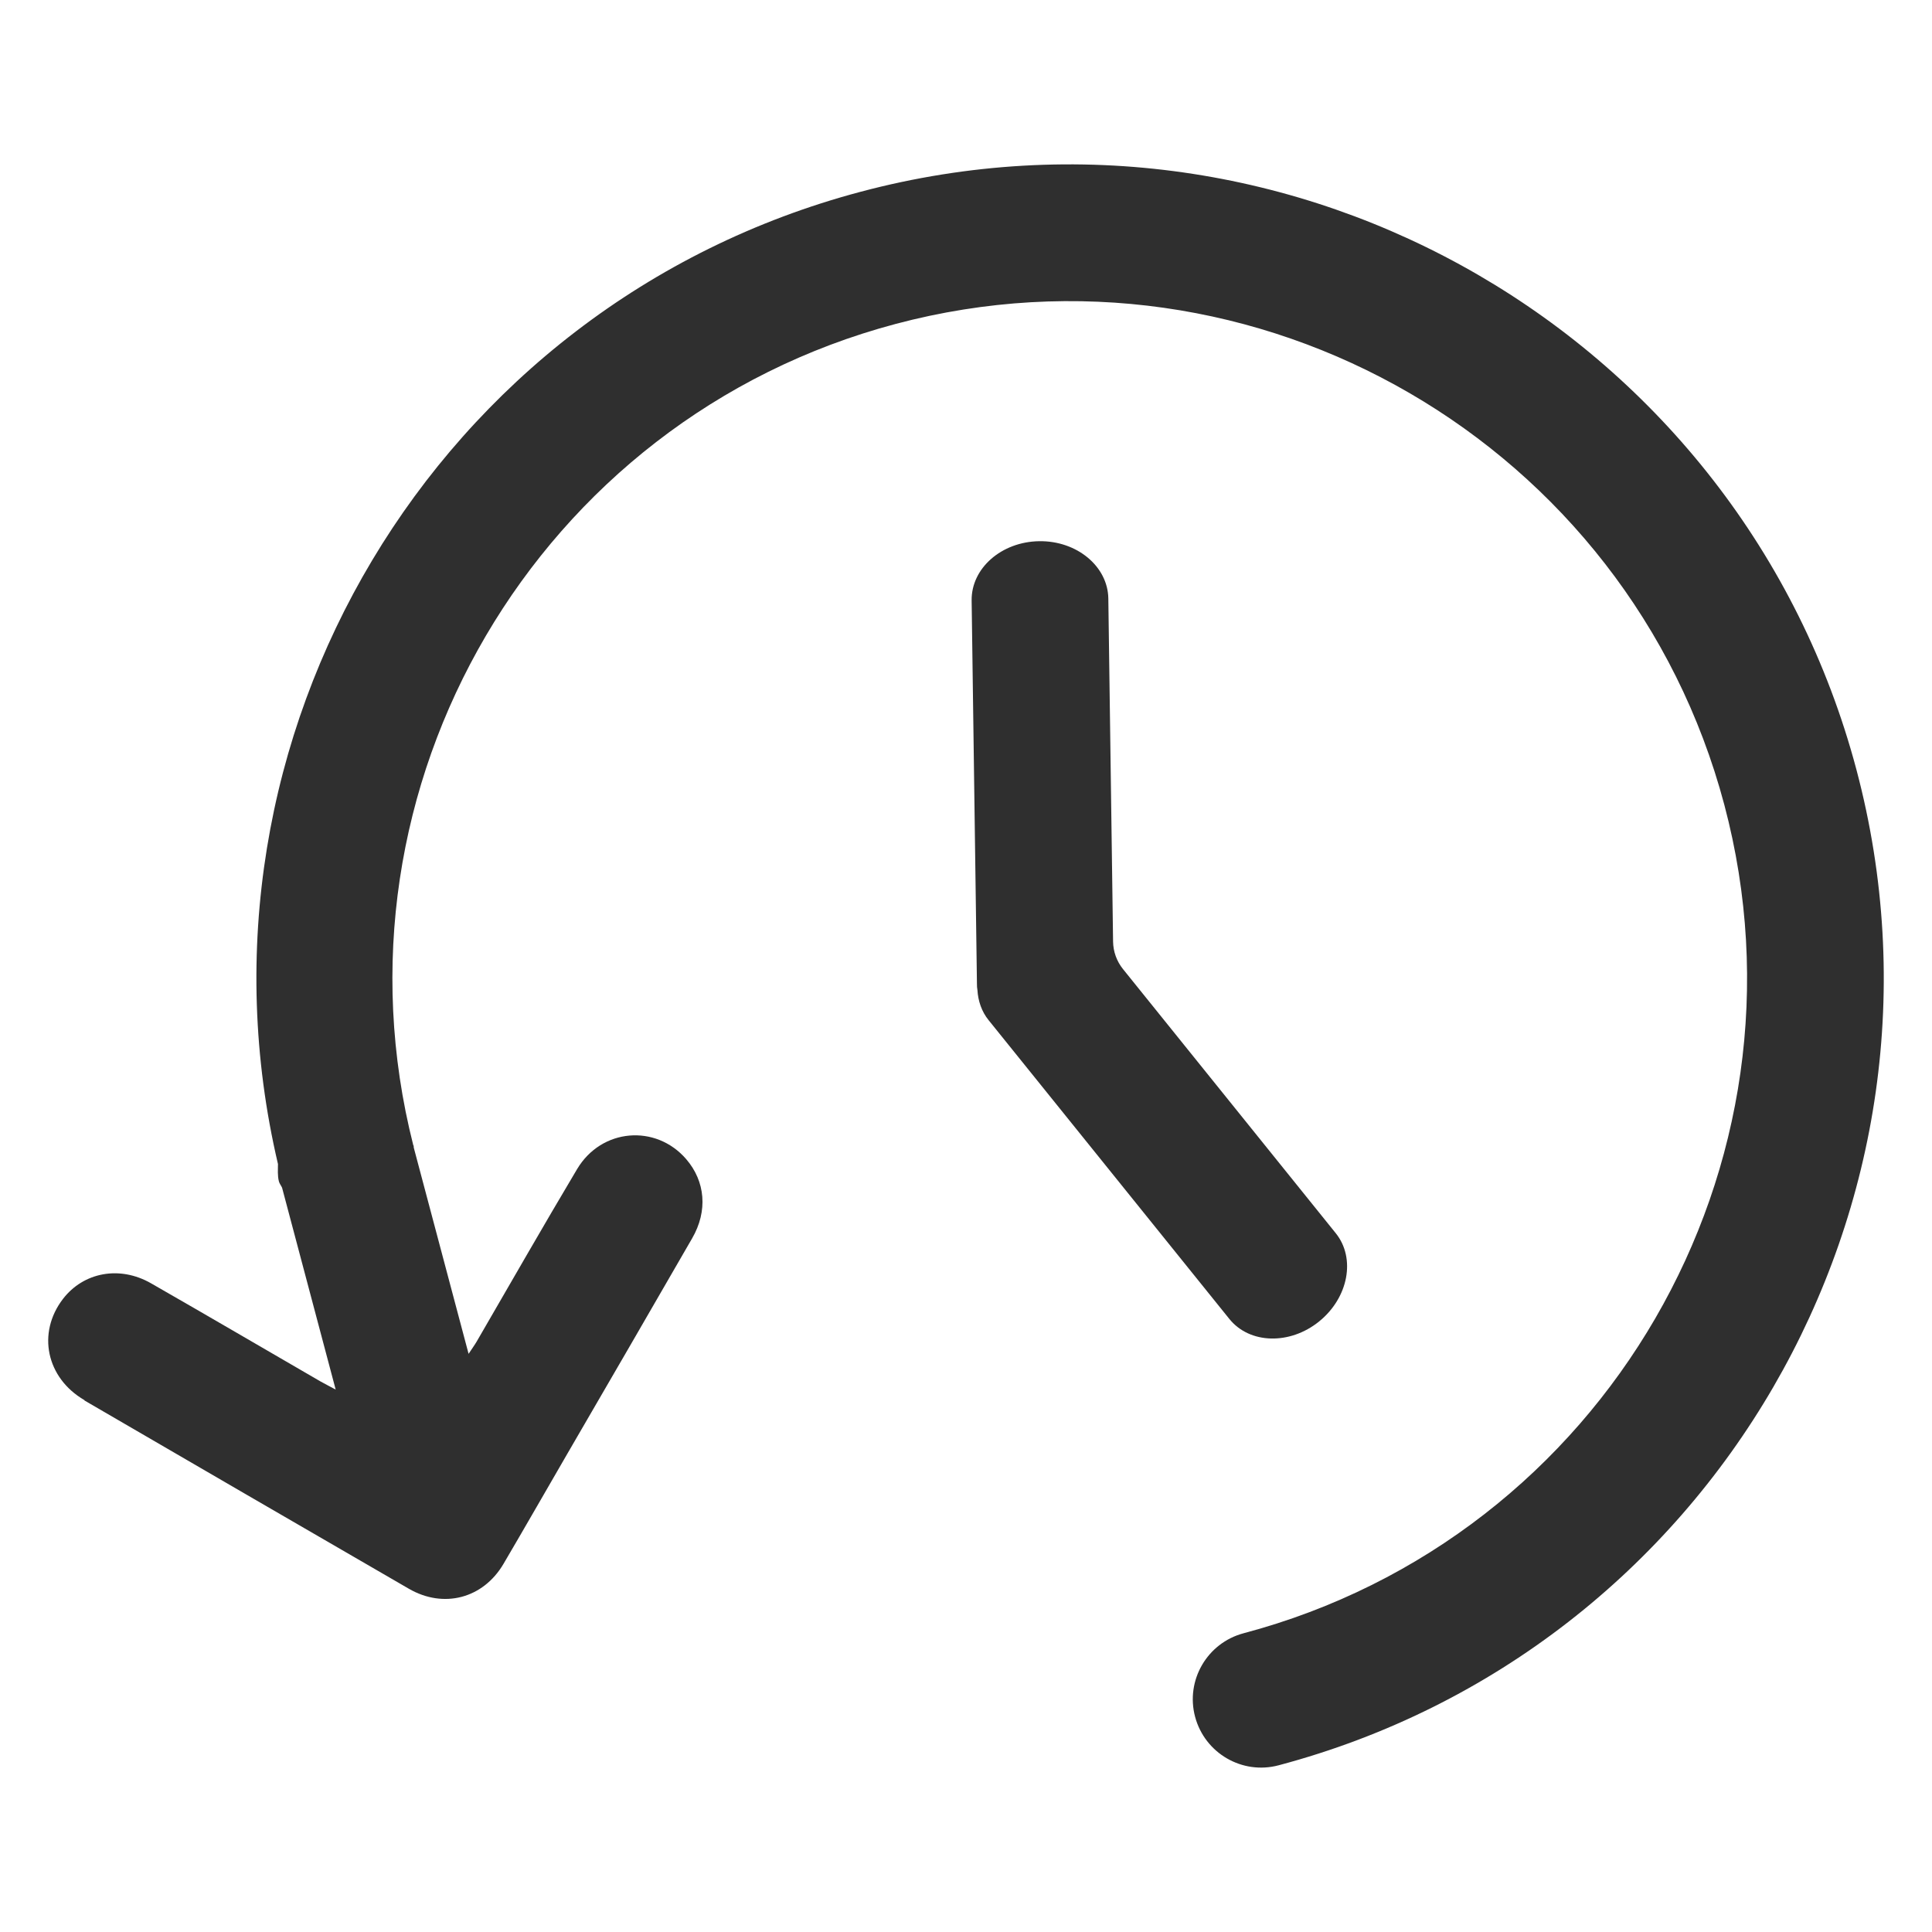
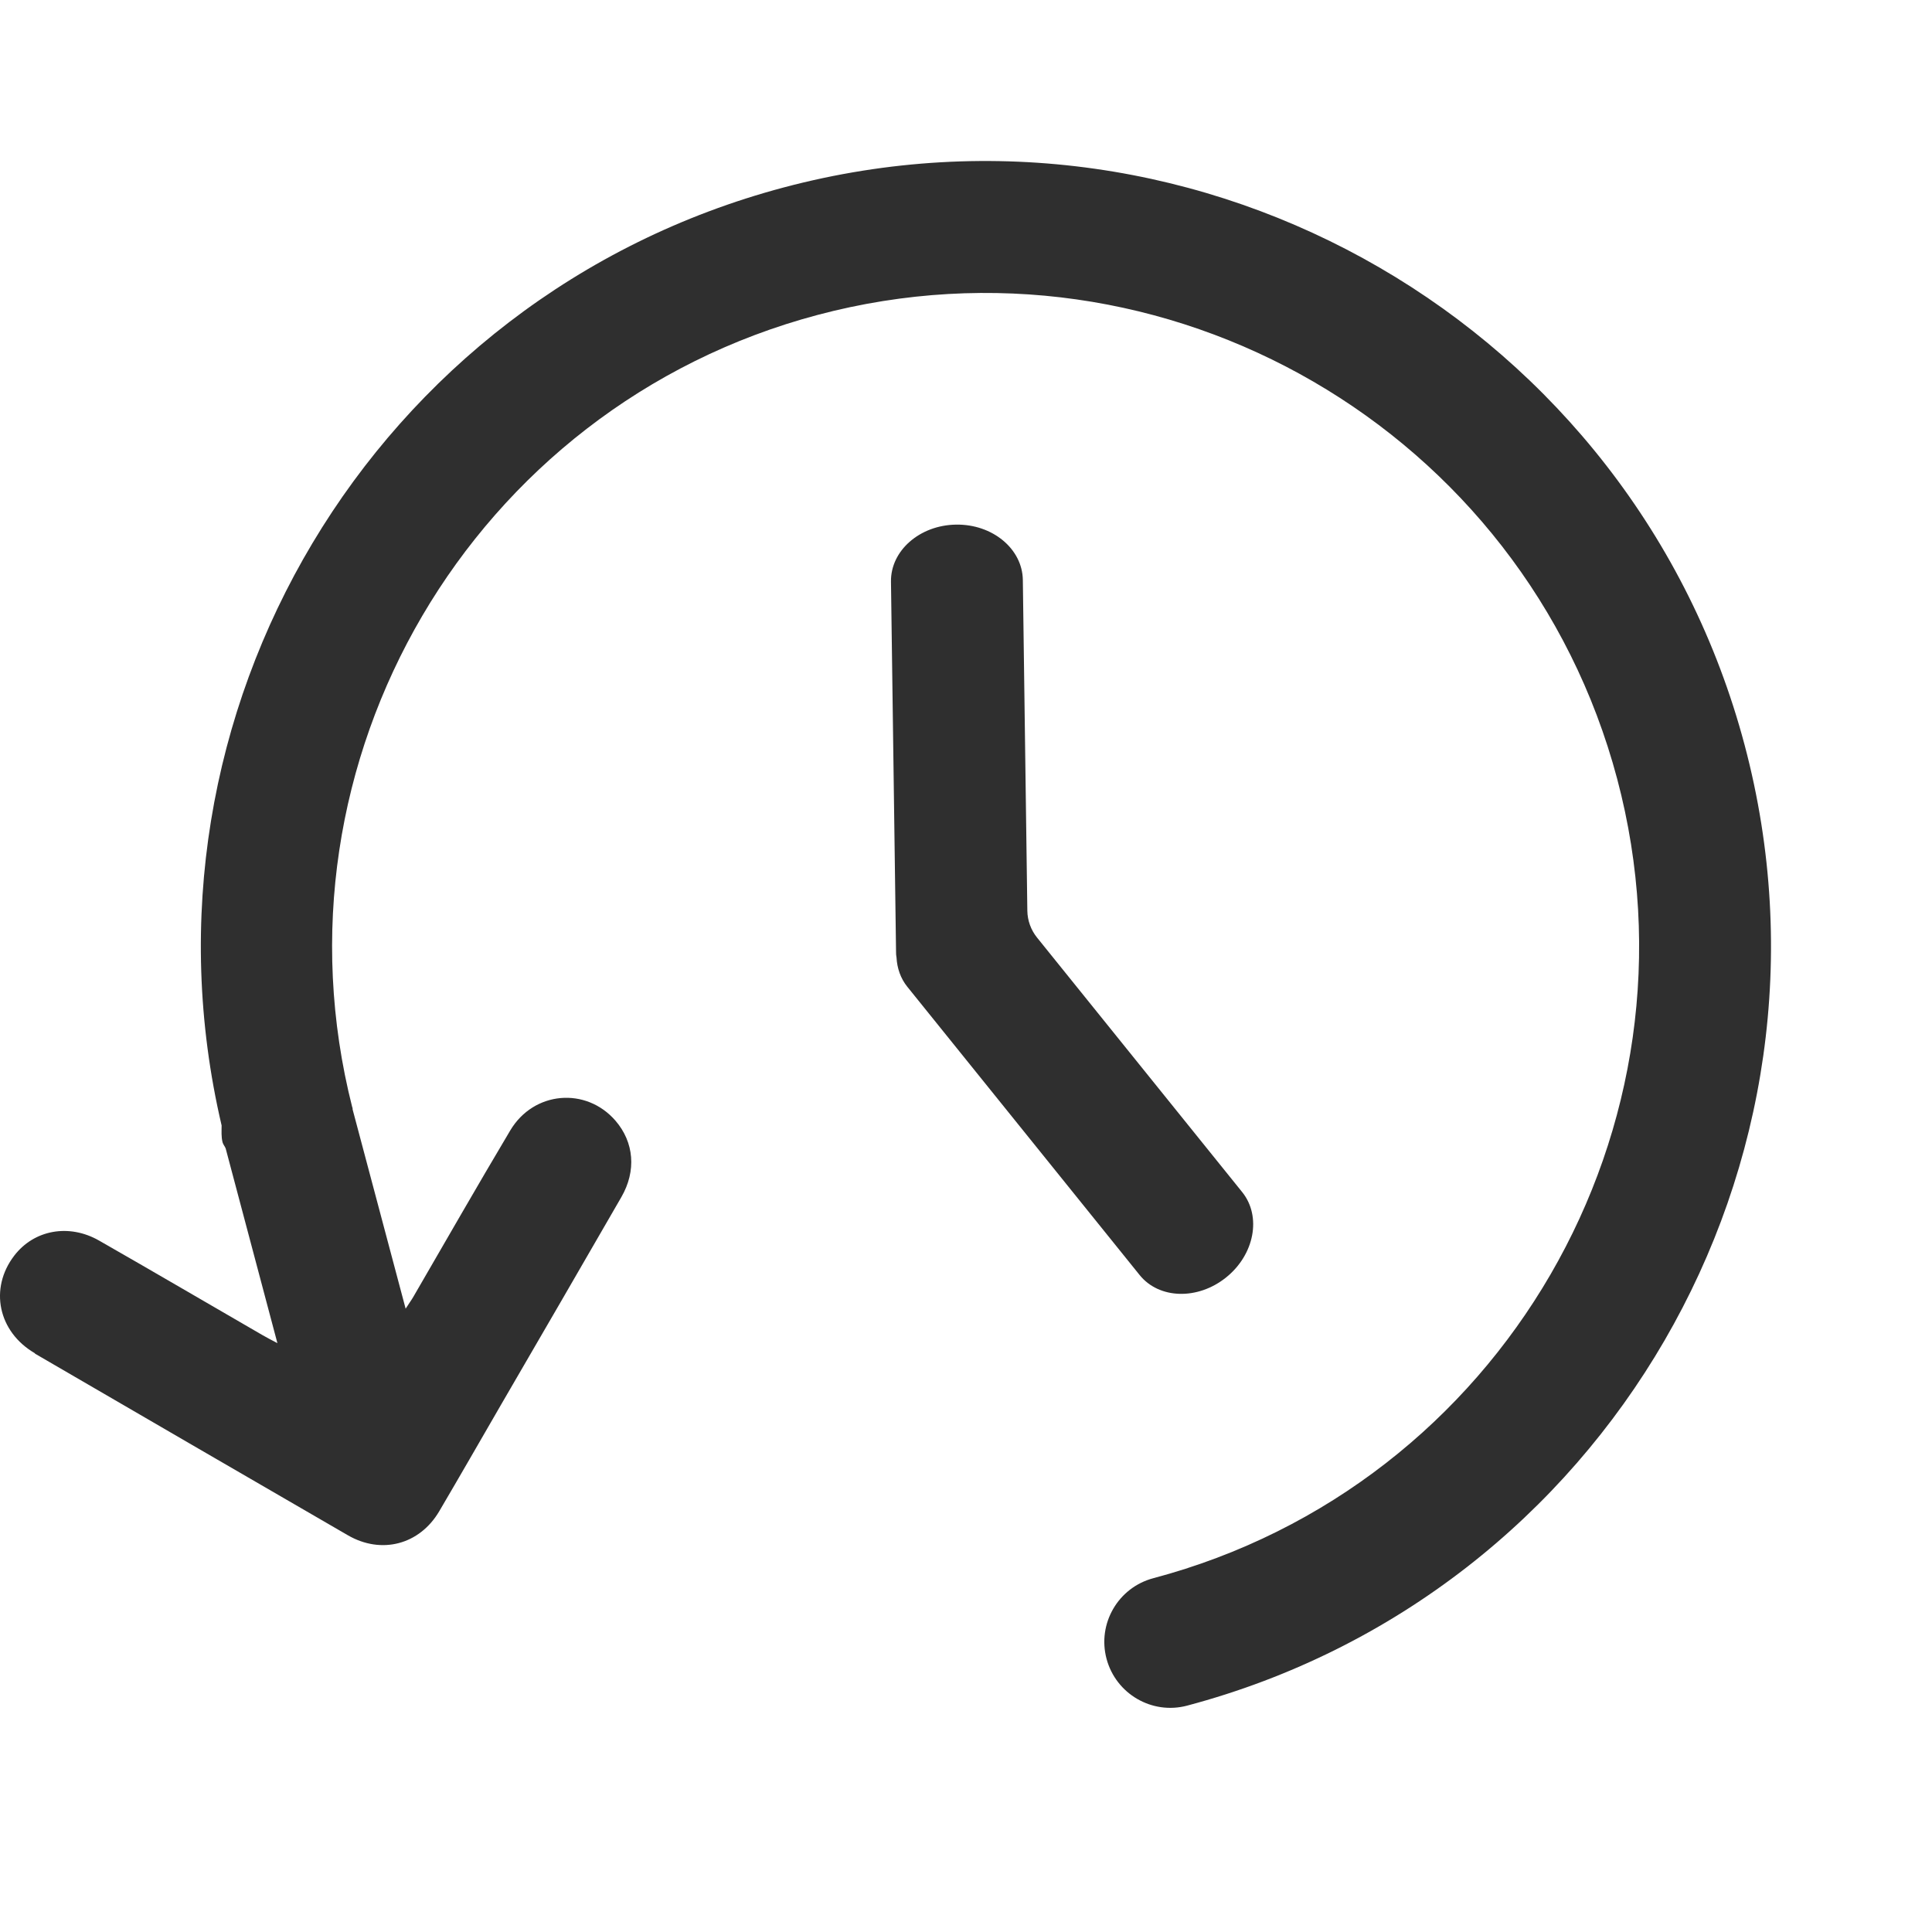
- <svg xmlns="http://www.w3.org/2000/svg" viewBox="0 0 24 24" fill="none">
-   <path d="M 16.593 15.319 L 13.95 12.038 C 13.872 11.941 13.829 11.821 13.827 11.697 L 13.768 7.435 C 13.762 7.035 13.377 6.716 12.909 6.723 C 12.44 6.73 12.065 7.059 12.07 7.459 L 12.136 12.225 C 12.136 12.251 12.137 12.273 12.142 12.299 C 12.15 12.433 12.194 12.566 12.281 12.673 L 15.272 16.385 C 15.523 16.696 16.022 16.71 16.386 16.416 C 16.751 16.121 16.844 15.63 16.593 15.319 Z" fill="#2F2F2F" style="" transform="matrix(1, 0, 0, 1, 0, 0)" />
-   <path d="M 1.049 17.397 C 2.391 18.179 3.735 18.957 5.079 19.736 C 5.511 19.986 6.001 19.857 6.254 19.428 C 6.521 18.974 6.782 18.517 7.046 18.062 C 7.564 17.17 8.083 16.277 8.598 15.383 C 8.795 15.043 8.762 14.675 8.524 14.399 C 8.146 13.961 7.471 14.016 7.169 14.523 C 6.746 15.233 6.336 15.951 5.921 16.666 C 5.894 16.712 5.862 16.755 5.821 16.818 L 5.141 14.26 C 5.141 14.26 5.14 14.253 5.139 14.249 C 5.139 14.245 5.139 14.239 5.139 14.235 C 5.139 14.233 5.137 14.23 5.134 14.227 C 4.003 9.77 6.672 5.208 11.126 4.024 C 15.61 2.832 20.228 5.512 21.42 9.997 C 22.611 14.48 19.932 19.099 15.448 20.289 C 14.996 20.409 14.725 20.874 14.846 21.327 C 14.967 21.779 15.431 22.05 15.884 21.929 C 21.273 20.497 24.492 14.948 23.061 9.56 C 21.629 4.172 16.08 0.95 10.692 2.382 C 5.4 3.787 2.211 9.164 3.453 14.46 C 3.453 14.532 3.446 14.605 3.465 14.677 C 3.473 14.706 3.492 14.727 3.504 14.754 L 4.17 17.262 C 4.08 17.213 4.029 17.188 3.98 17.16 C 3.279 16.754 2.579 16.344 1.875 15.941 C 1.487 15.719 1.038 15.803 0.782 16.136 C 0.458 16.558 0.574 17.117 1.049 17.393 L 1.049 17.397 Z" fill="#2F2F2F" style="" transform="matrix(1, 0, 0, 1, 0, 0)" />
+ <svg xmlns="http://www.w3.org/2000/svg" width="24" height="24" viewBox="0 0 24 24" fill="none">
+   <rect width="24" height="24" />
+   <path d="M15.432 14.81L12.881 11.645C12.806 11.551 12.764 11.435 12.762 11.315L12.706 7.203C12.7 6.818 12.329 6.51 11.877 6.517C11.425 6.523 11.062 6.841 11.068 7.226L11.131 11.825C11.131 11.85 11.132 11.871 11.137 11.896C11.144 12.026 11.187 12.154 11.271 12.258L14.157 15.839C14.399 16.139 14.88 16.152 15.232 15.868C15.584 15.585 15.673 15.111 15.432 14.81Z" fill="#2F2F2F" />
+   <path d="M0.434 16.815C1.729 17.569 3.025 18.32 4.322 19.072C4.739 19.313 5.212 19.188 5.456 18.774C5.713 18.337 5.966 17.896 6.22 17.457C6.72 16.596 7.221 15.735 7.718 14.872C7.908 14.544 7.876 14.189 7.646 13.922C7.281 13.5 6.631 13.553 6.339 14.042C5.931 14.727 5.535 15.42 5.135 16.109C5.109 16.154 5.078 16.195 5.039 16.257L4.382 13.788C4.382 13.788 4.381 13.781 4.38 13.778C4.38 13.774 4.38 13.768 4.38 13.764C4.38 13.762 4.378 13.76 4.376 13.756C3.284 9.457 5.86 5.054 10.157 3.912C14.483 2.763 18.939 5.348 20.089 9.675C21.238 14.001 18.653 18.457 14.327 19.605C13.89 19.721 13.629 20.17 13.746 20.607C13.863 21.043 14.311 21.304 14.747 21.188C19.947 19.806 23.053 14.452 21.672 9.254C20.291 4.055 14.936 0.947 9.738 2.328C4.632 3.684 1.556 8.871 2.753 13.981C2.753 14.051 2.747 14.121 2.765 14.191C2.773 14.218 2.792 14.239 2.803 14.265L3.446 16.685C3.358 16.638 3.309 16.614 3.262 16.586C2.585 16.195 1.911 15.799 1.231 15.411C0.857 15.197 0.423 15.277 0.177 15.598C-0.136 16.006 -0.024 16.545 0.434 16.811V16.815Z" fill="#2F2F2F" />
</svg>
